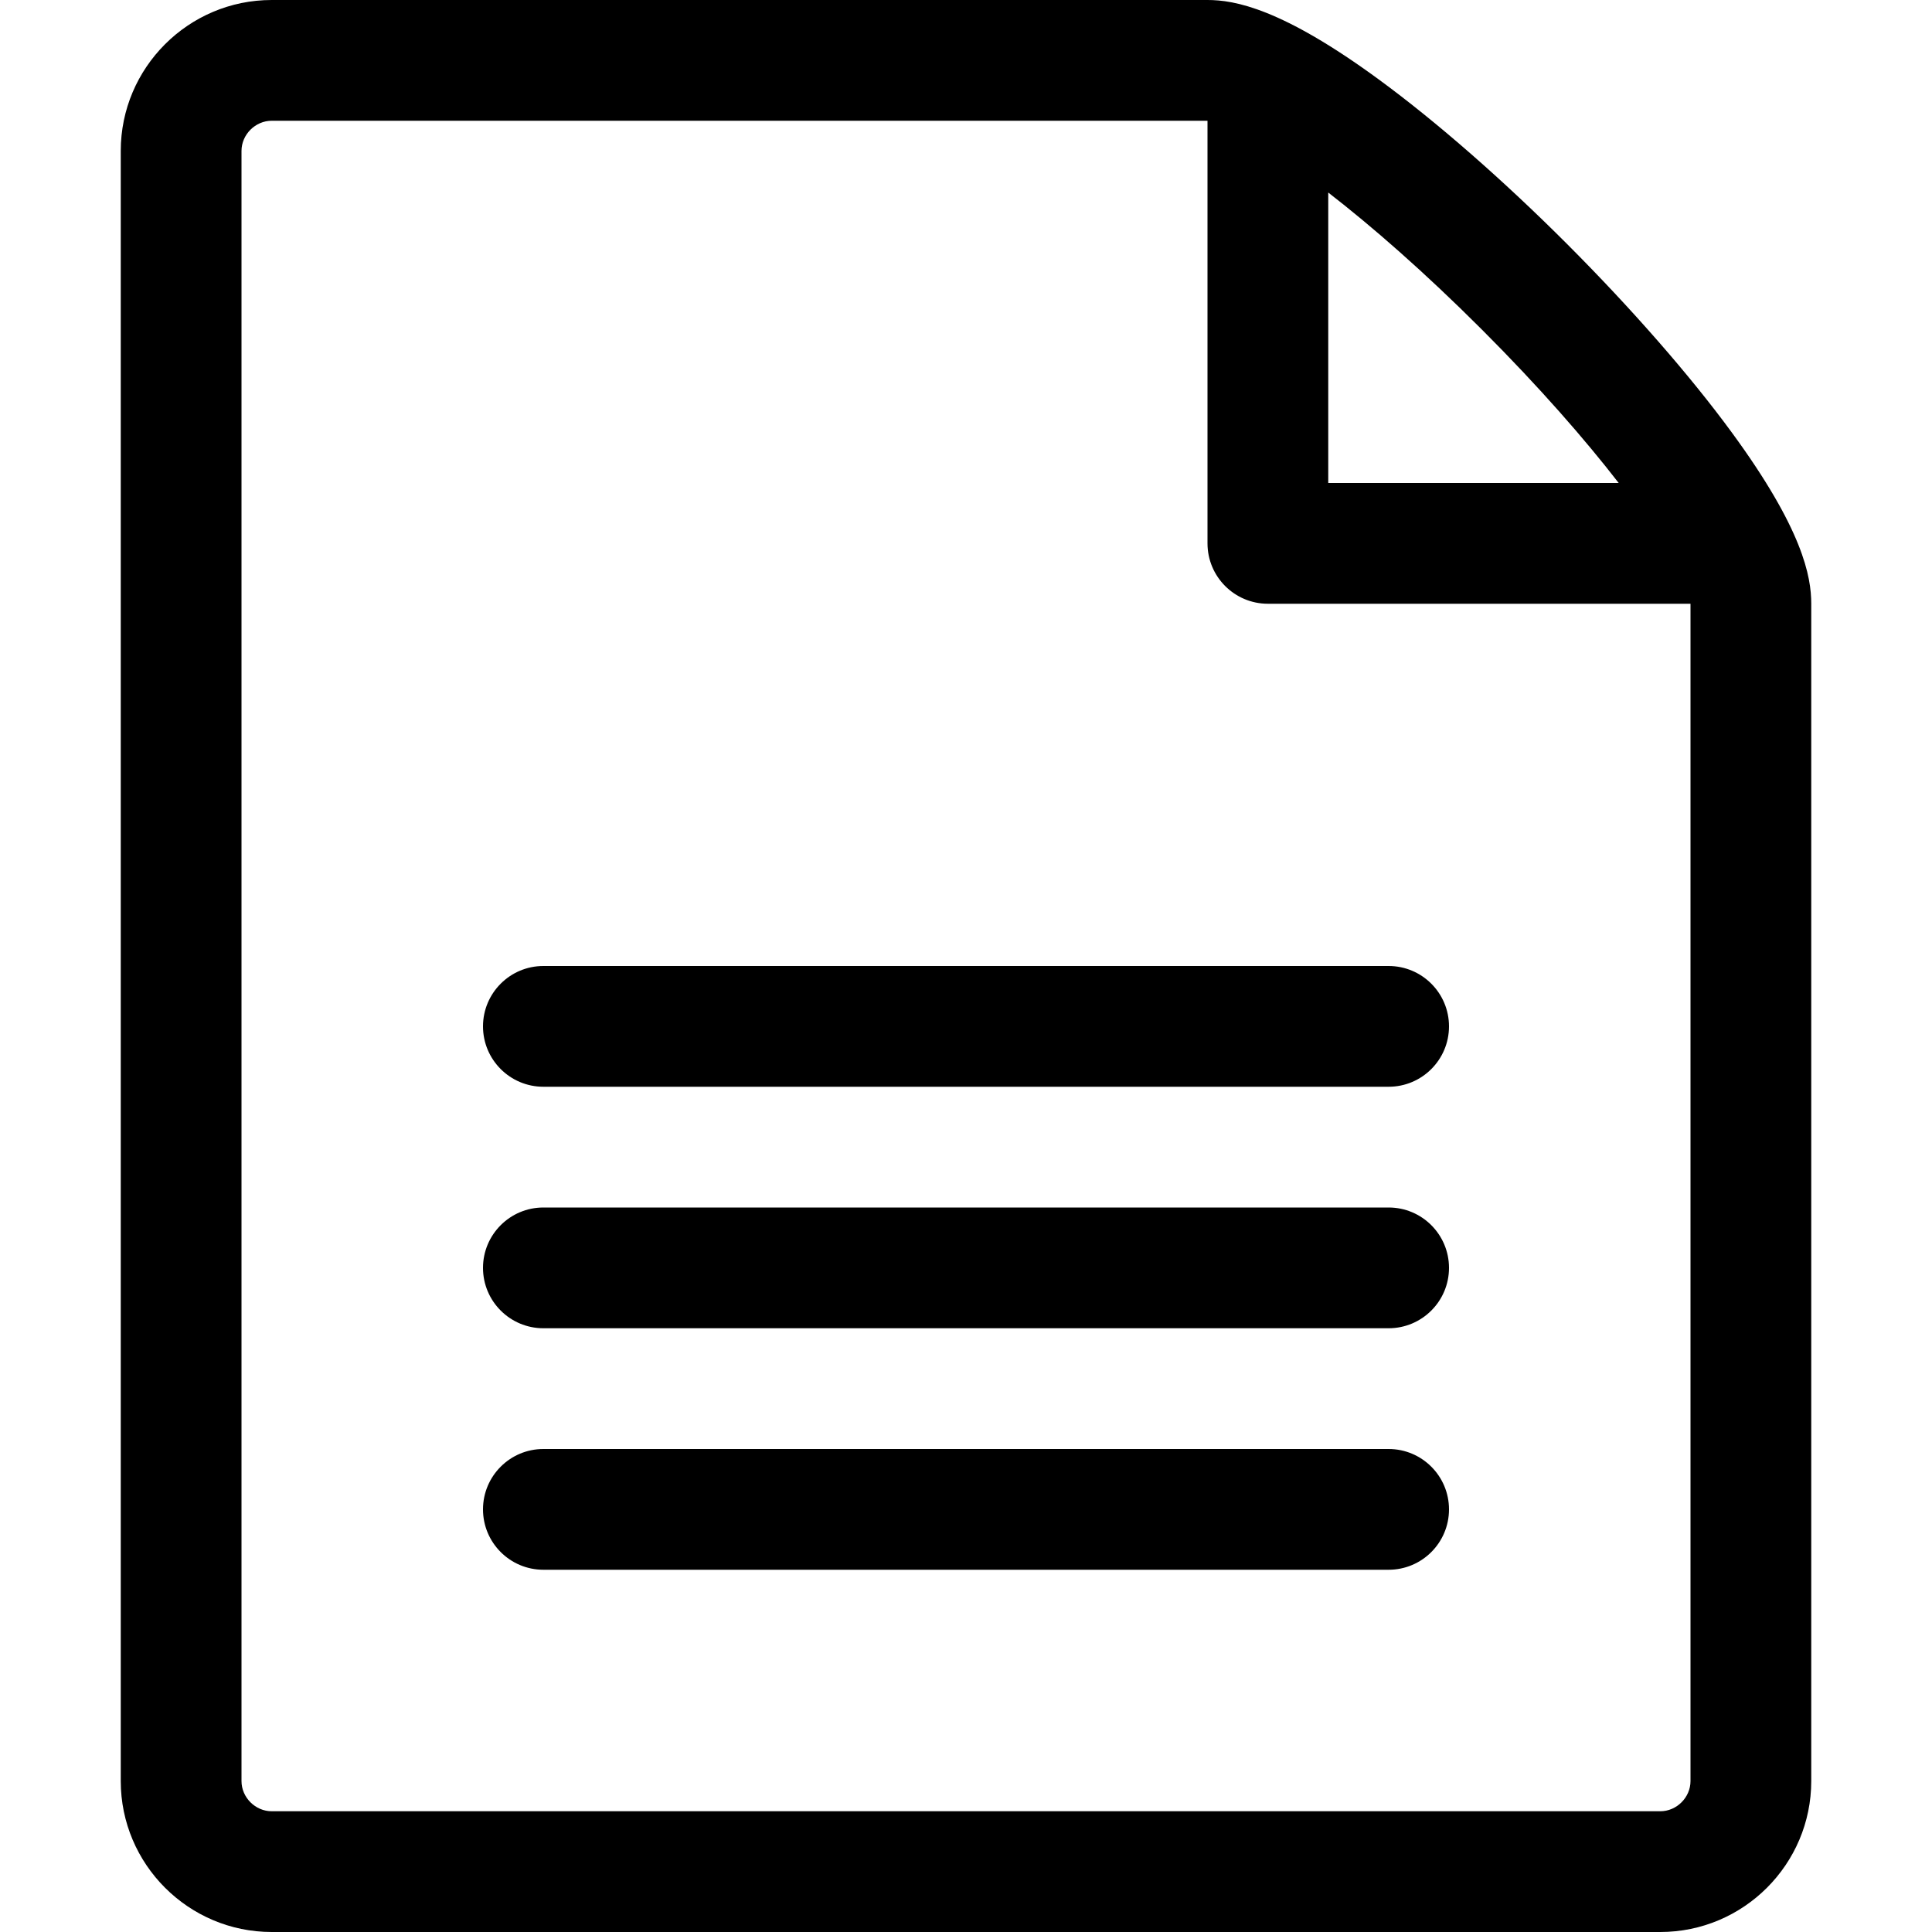
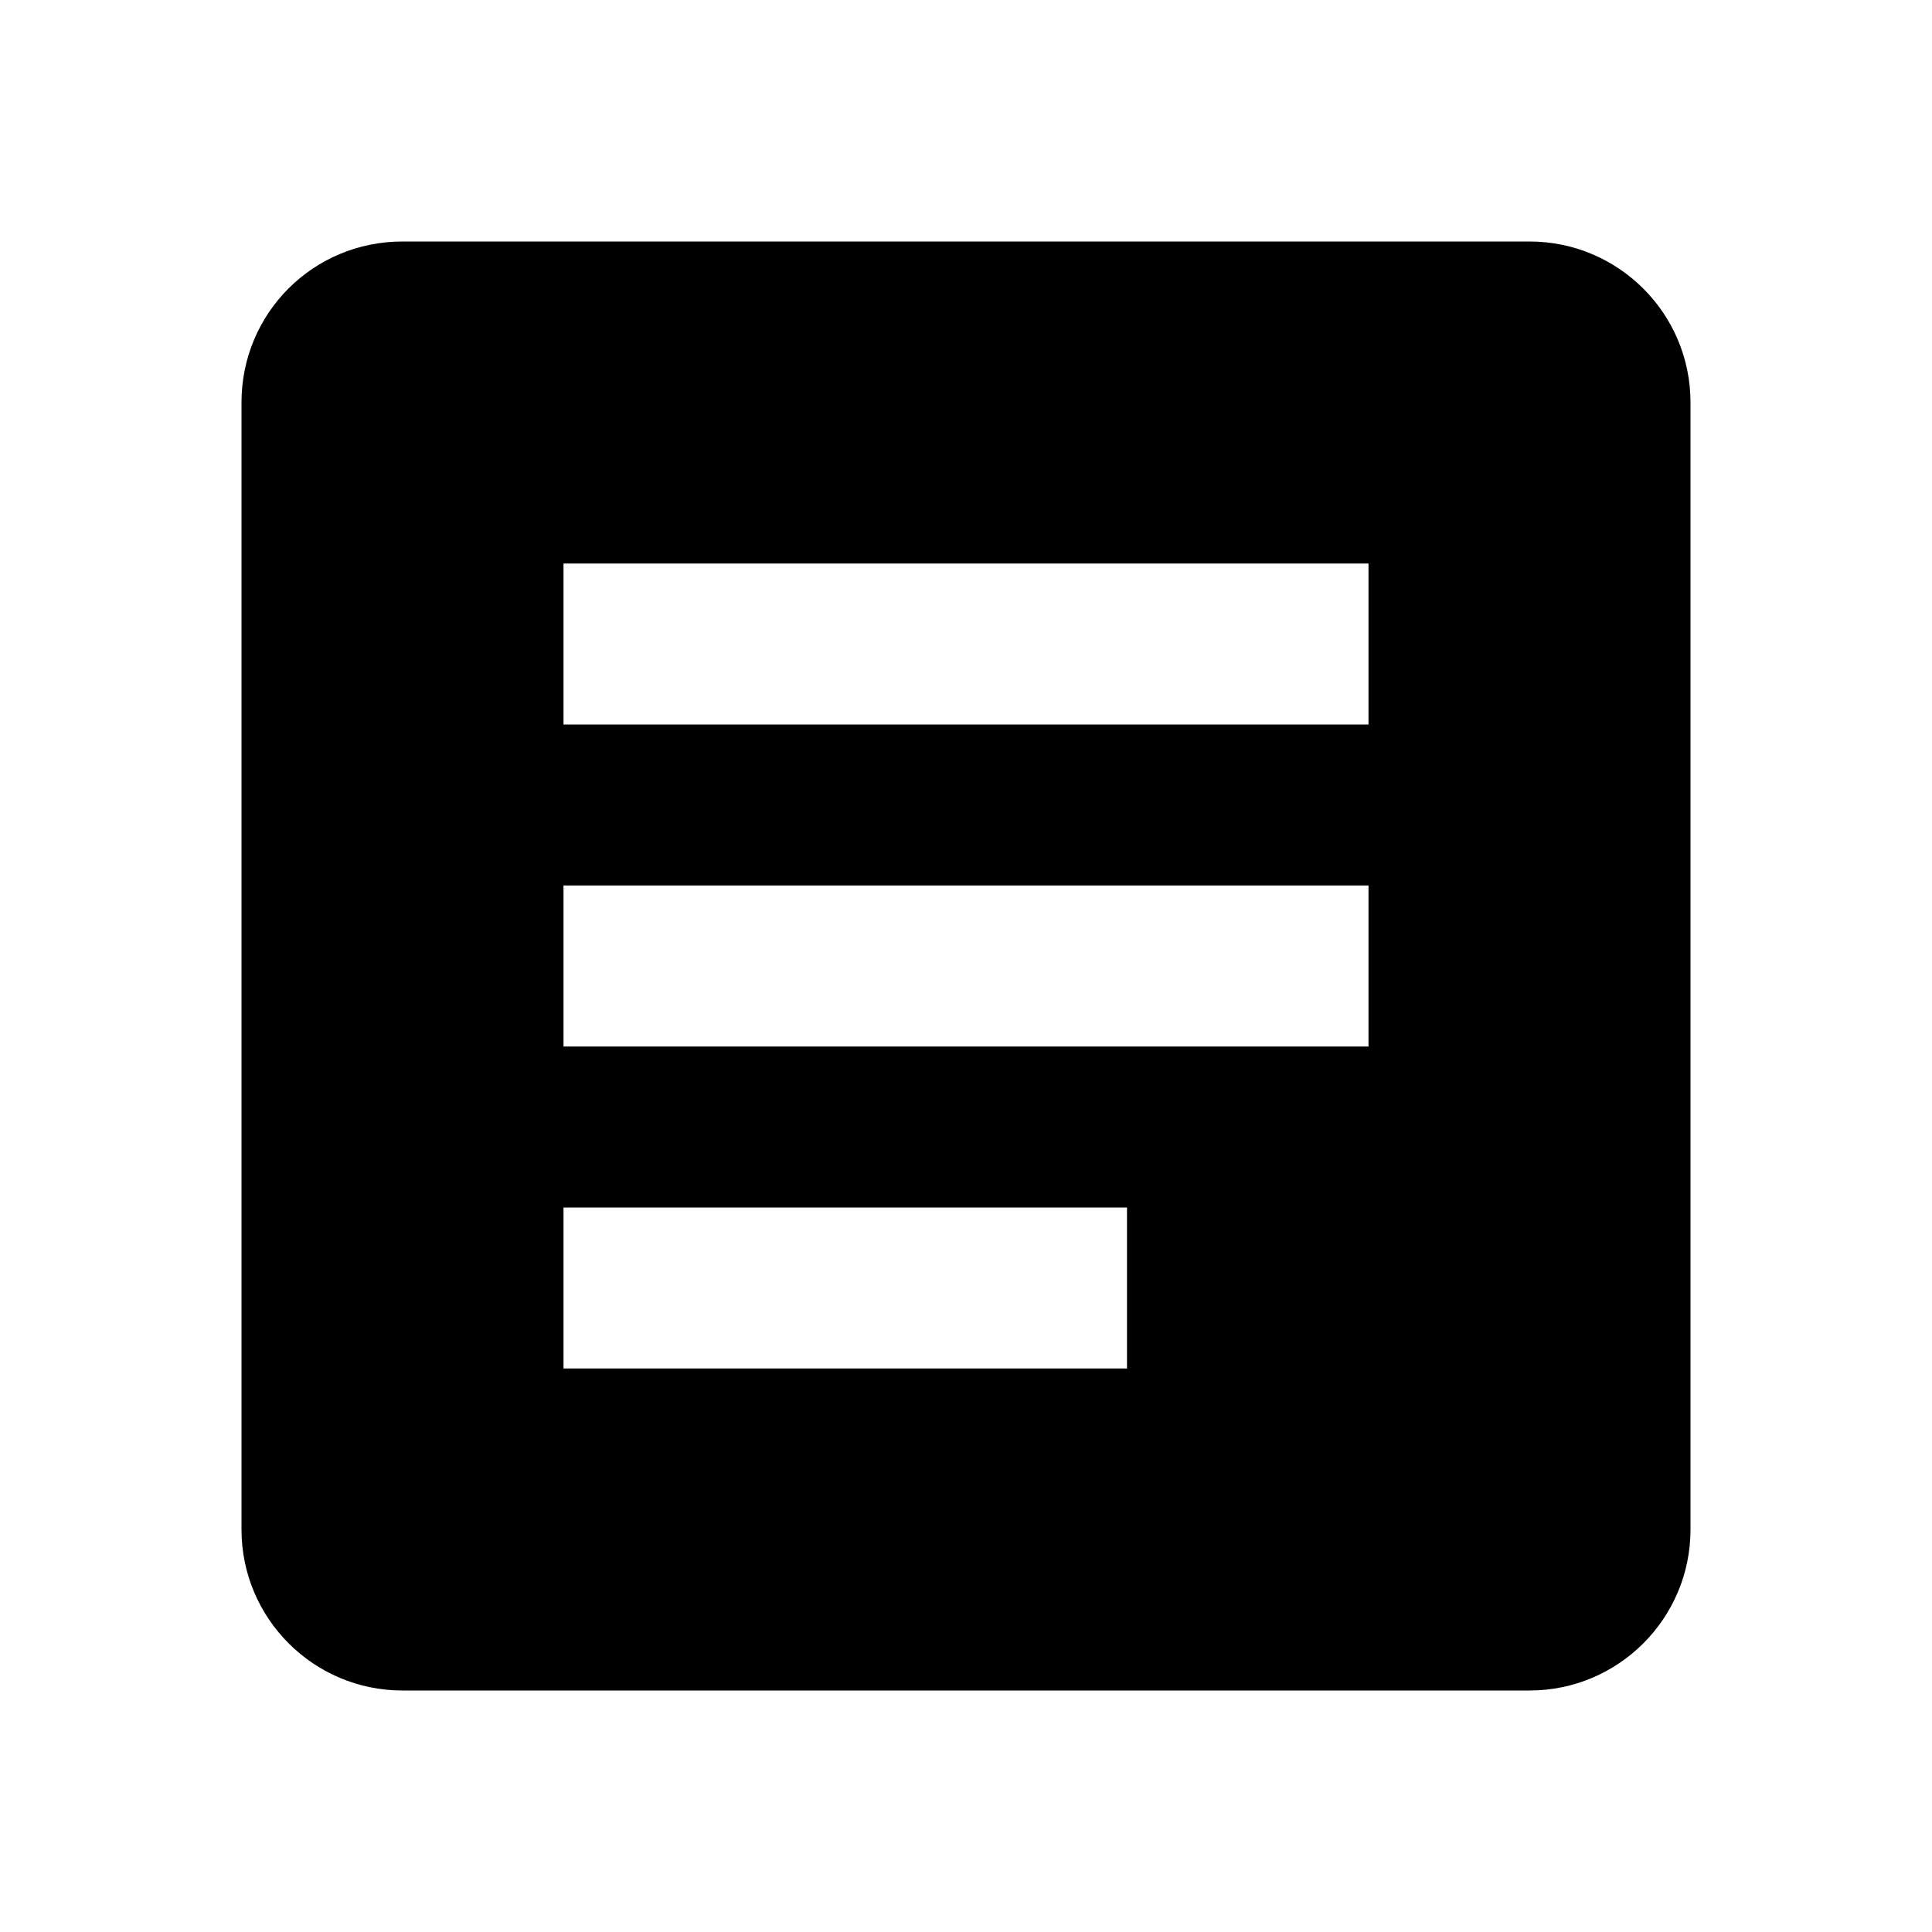
- <svg xmlns="http://www.w3.org/2000/svg" version="1.1" width="32" height="32" viewBox="0 0 32 32">
-   <path d="M28.681 7.159c-0.694-0.947-1.662-2.053-2.724-3.116s-2.169-2.030-3.116-2.724c-1.612-1.182-2.393-1.319-2.841-1.319h-15.5c-1.378 0-2.5 1.121-2.5 2.5v27c0 1.378 1.122 2.5 2.5 2.5h23c1.378 0 2.5-1.122 2.5-2.5v-19.5c0-0.448-0.137-1.23-1.319-2.841zM24.543 5.457c0.959 0.959 1.712 1.825 2.268 2.543h-4.811v-4.811c0.718 0.556 1.584 1.309 2.543 2.268zM28 29.5c0 0.271-0.229 0.5-0.5 0.5h-23c-0.271 0-0.5-0.229-0.5-0.5v-27c0-0.271 0.229-0.5 0.5-0.5 0 0 15.499-0 15.5 0v7c0 0.552 0.448 1 1 1h7v19.5z" />
-   <path d="M23 26h-14c-0.552 0-1-0.448-1-1s0.448-1 1-1h14c0.552 0 1 0.448 1 1s-0.448 1-1 1z" />
-   <path d="M23 22h-14c-0.552 0-1-0.448-1-1s0.448-1 1-1h14c0.552 0 1 0.448 1 1s-0.448 1-1 1z" />
-   <path d="M23 18h-14c-0.552 0-1-0.448-1-1s0.448-1 1-1h14c0.552 0 1 0.448 1 1s-0.448 1-1 1z" />
+ <svg style="width:24px;height:24px" viewBox="0 0 24 24">
+   <path fill="#000000" d="M14,17H7V15H14M17,13H7V11H17M17,9H7V7H17M19,3H5C3.89,3 3,3.89 3,5V19A2,2 0 0,0 5,21H19A2,2 0 0,0 21,19V5C21,3.89 20.1,3 19,3Z" />
</svg>
